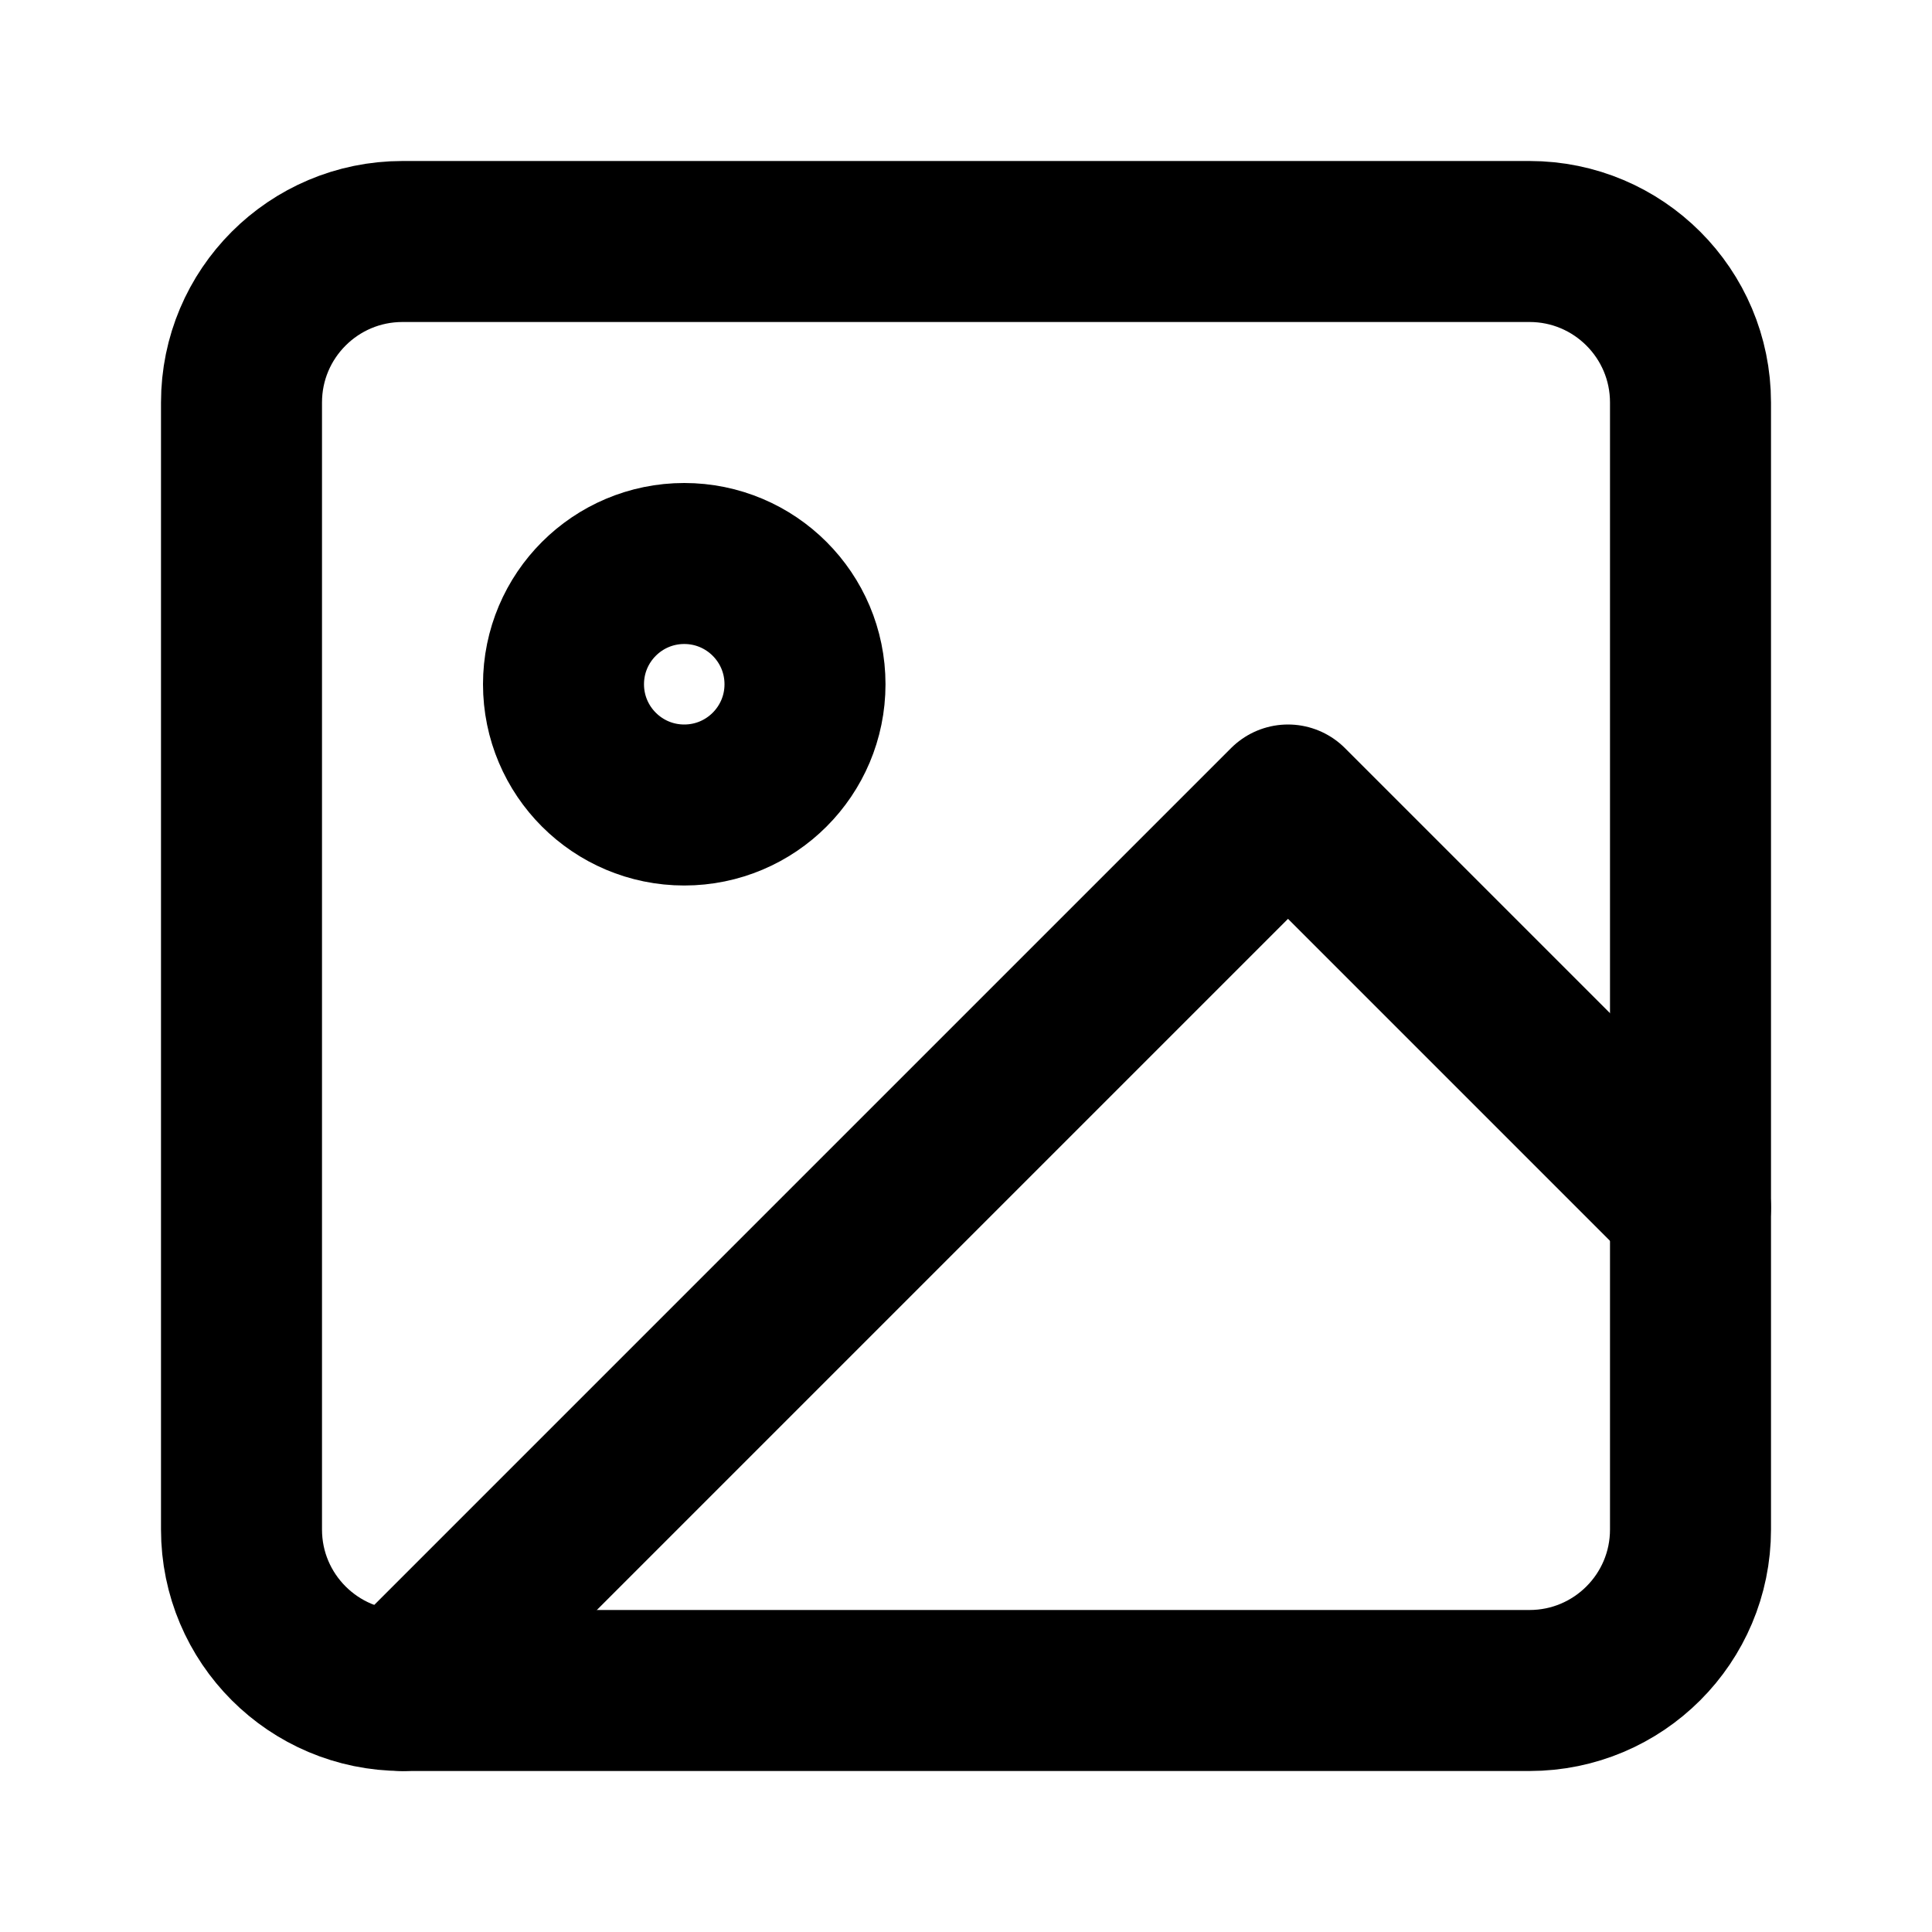
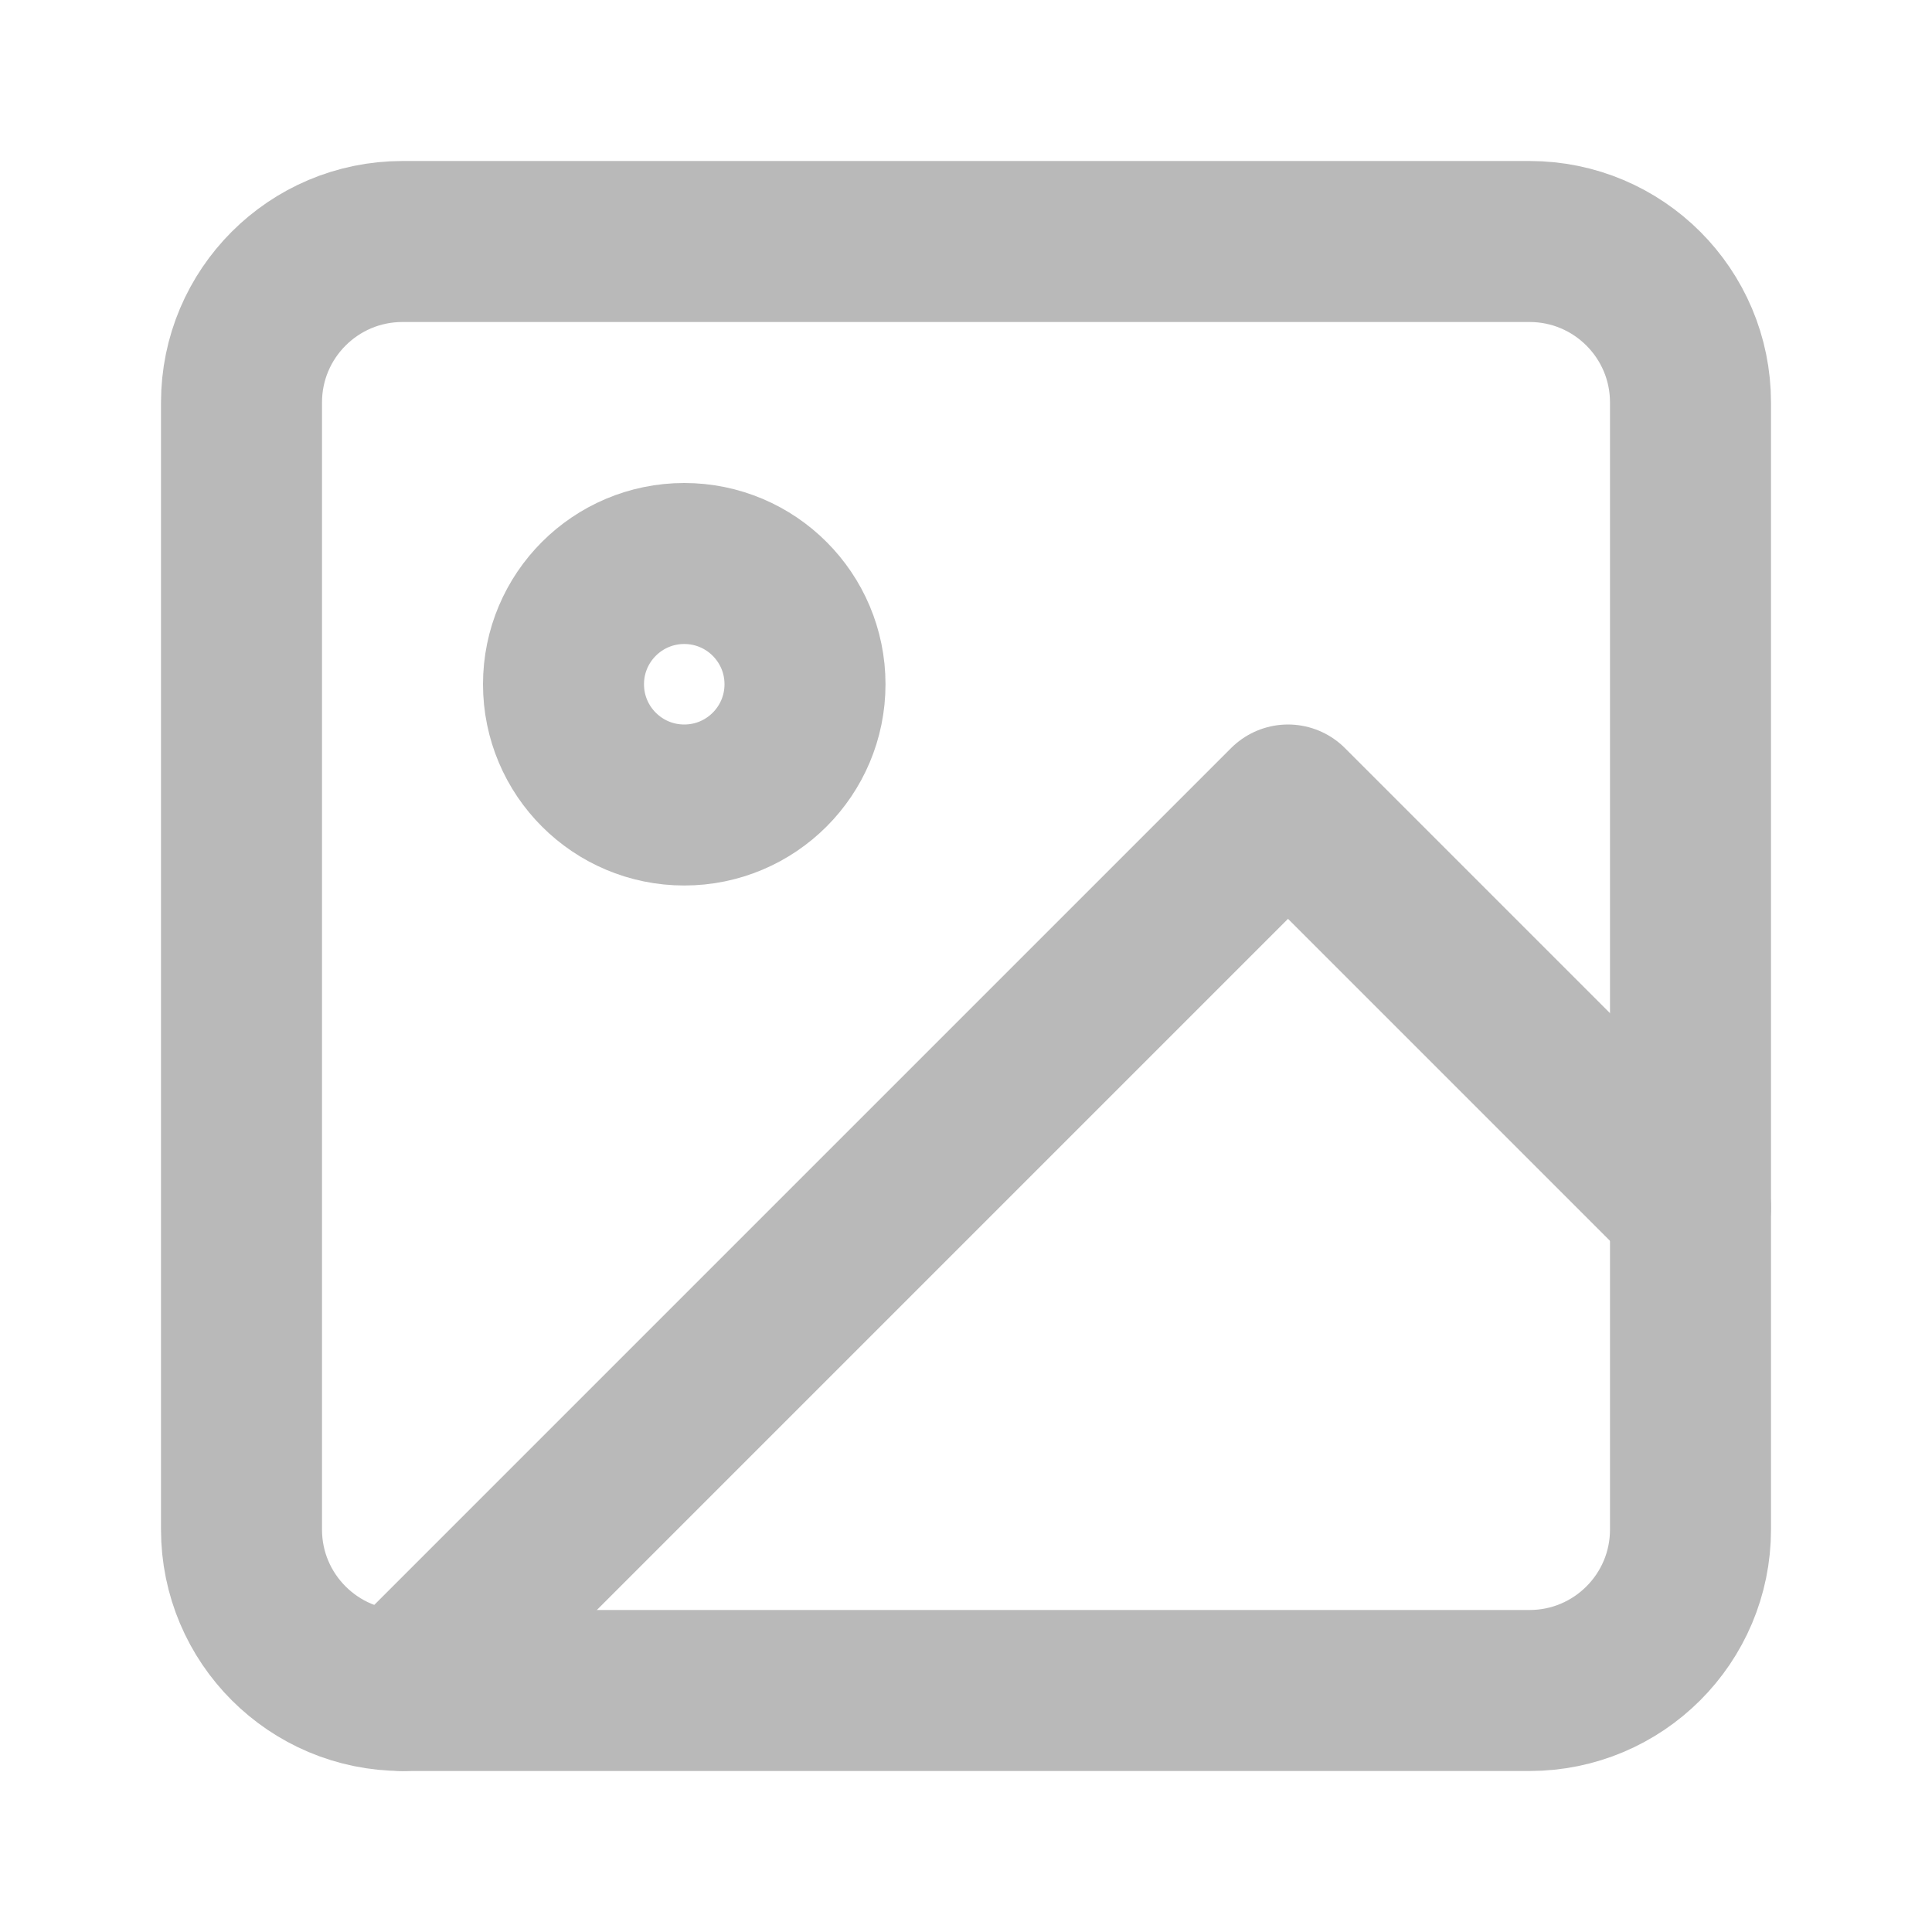
- <svg xmlns="http://www.w3.org/2000/svg" width="24" height="24" viewBox="0 0 24 24" fill="none" stroke="currentColor" stroke-width="2" stroke-linecap="round" stroke-linejoin="round" class="feather feather-image">
+ <svg xmlns="http://www.w3.org/2000/svg" width="24" height="24" viewBox="0 0 24 24" fill="none" stroke="#b9b9b9" stroke-width="2" stroke-linecap="round" stroke-linejoin="round" class="feather feather-image">
  <rect x="3" y="3" width="18" height="18" rx="2" ry="2" />
  <circle cx="8.5" cy="8.5" r="1.5" />
  <polyline points="21 15 16 10 5 21" />
</svg>
